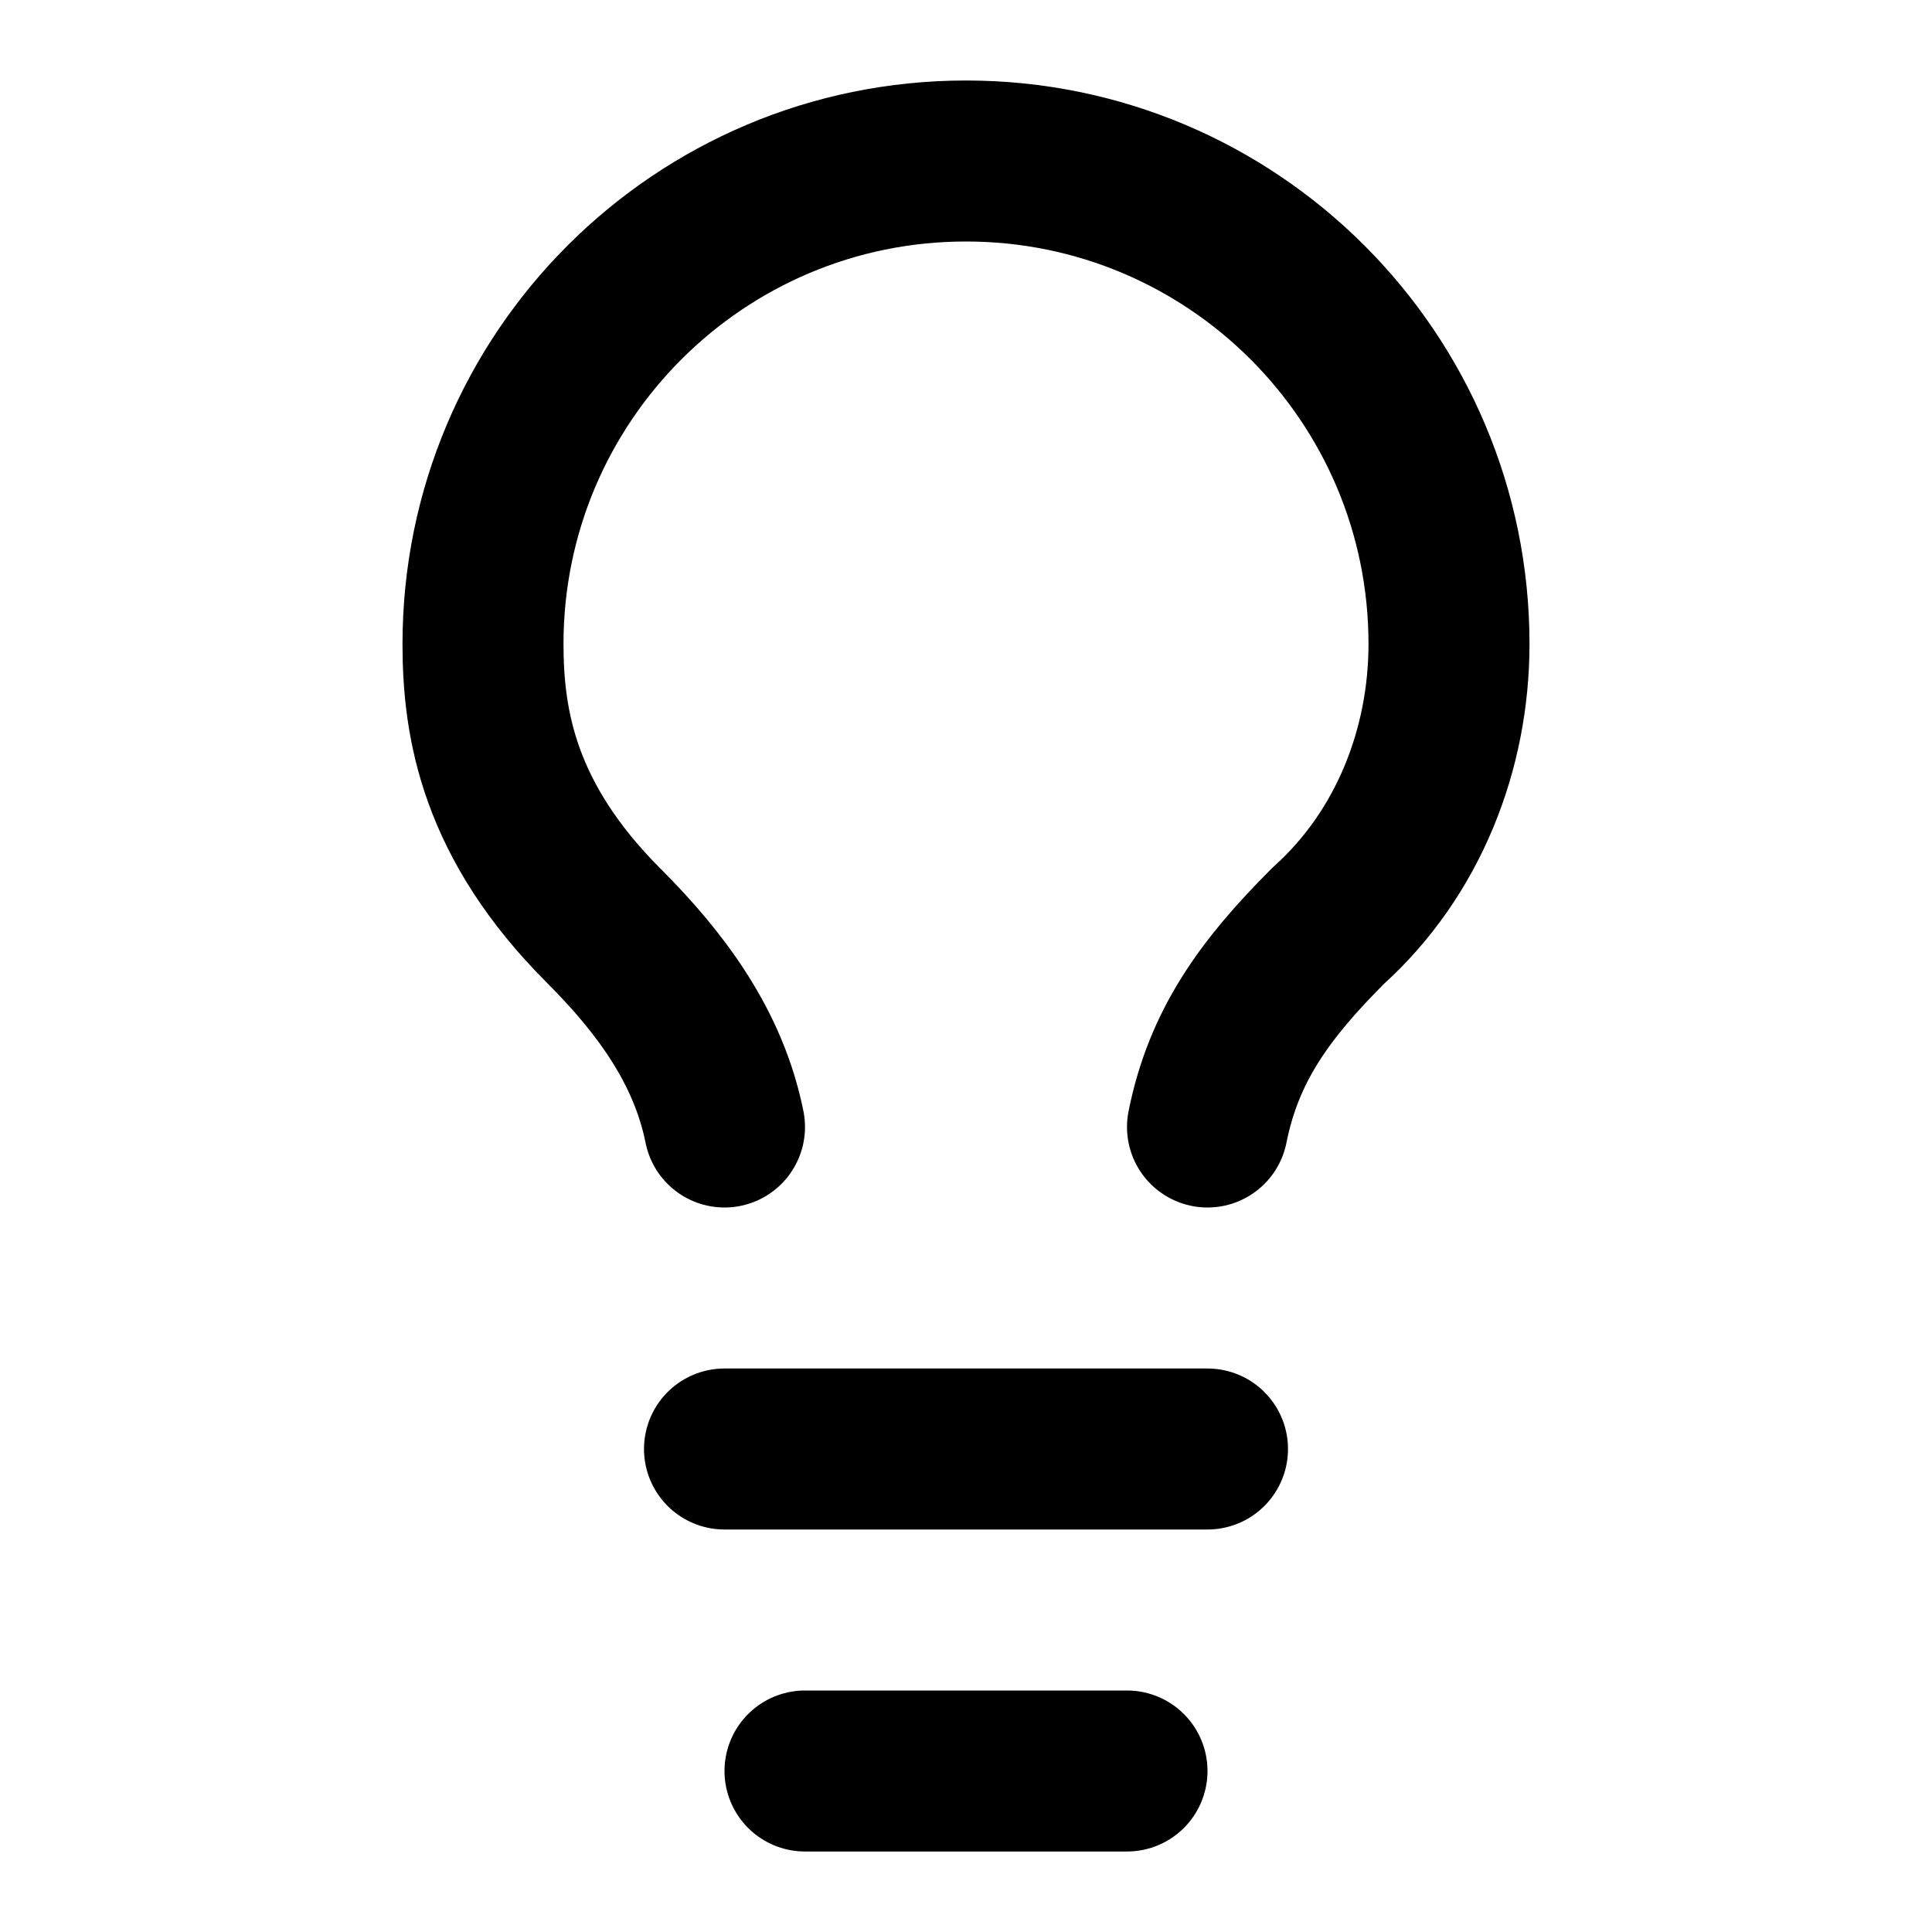
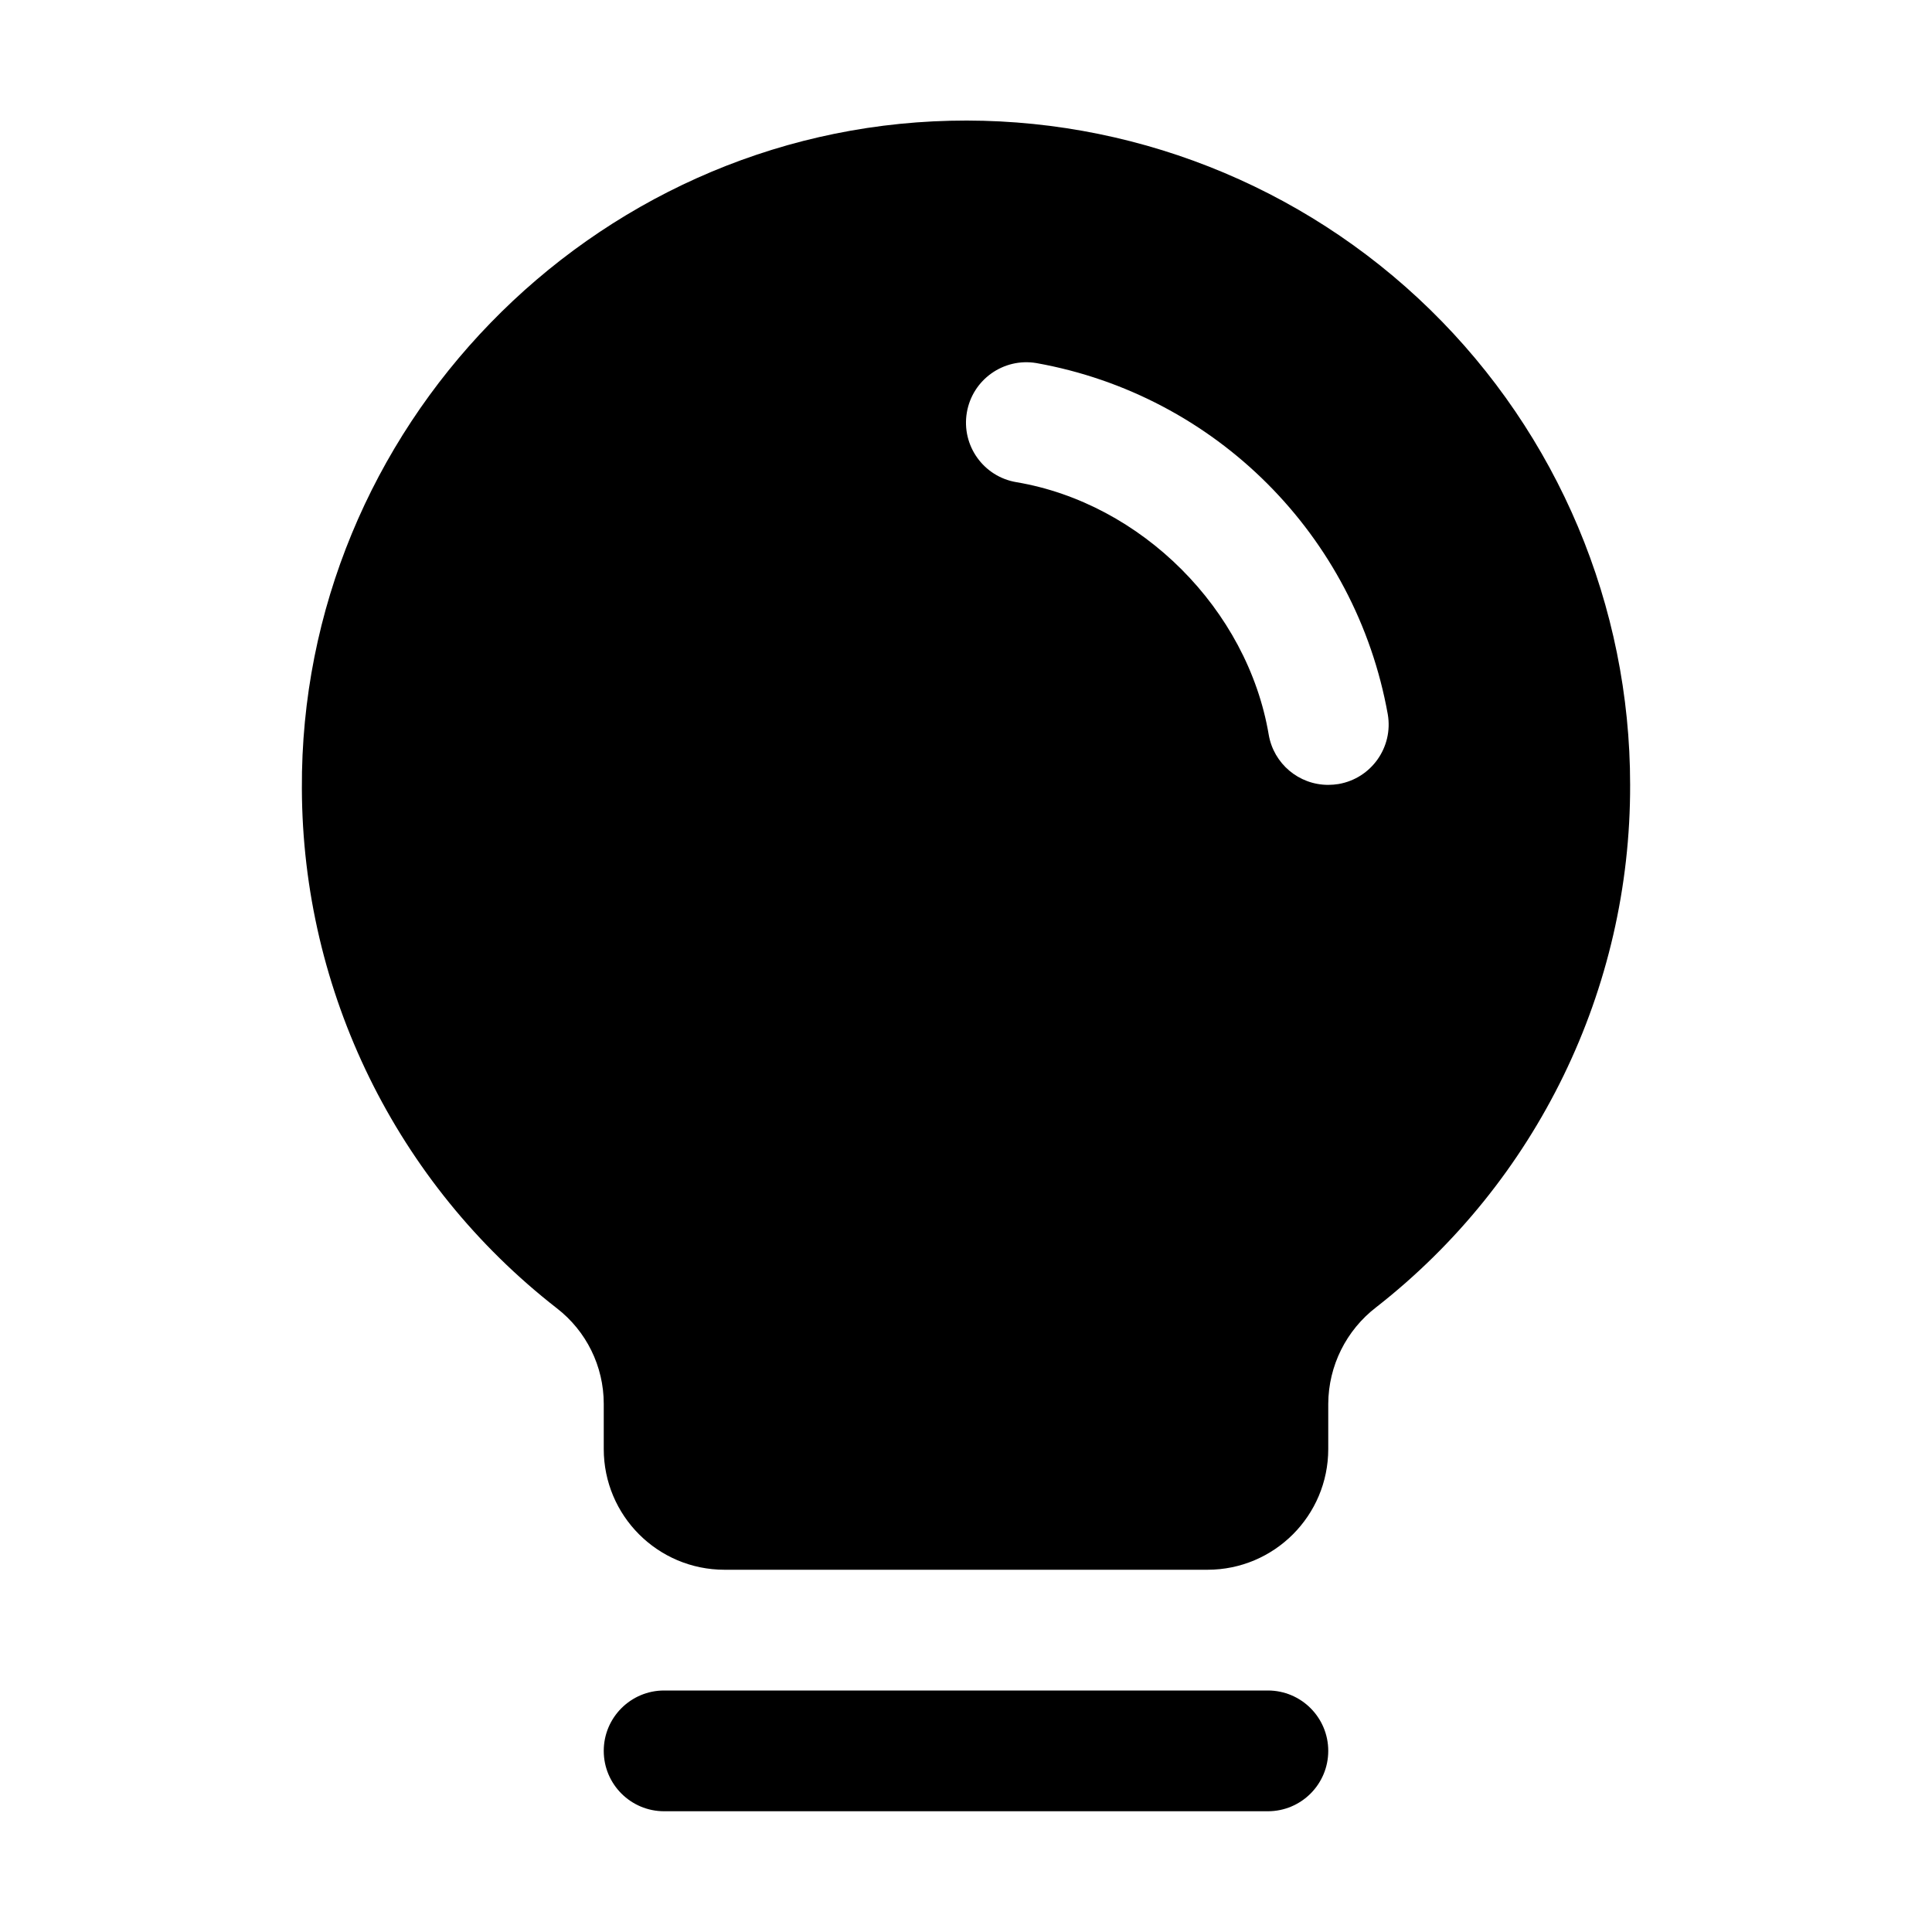
- <svg xmlns="http://www.w3.org/2000/svg" class="lucide lucide-lightbulb" width="24" height="24" viewBox="0 0 24 24" fill="none" stroke="currentColor" stroke-width="2" stroke-linecap="round" stroke-linejoin="round">
-   <path d="M15 14c.2-1 .7-1.7 1.5-2.5 1-.9 1.5-2.2 1.5-3.5A6 6 0 0 0 6 8c0 1 .2 2.2 1.5 3.5.7.7 1.3 1.5 1.5 2.5" />
-   <path d="M9 18h6" />
-   <path d="M10 22h4" />
+ <svg xmlns="http://www.w3.org/2000/svg" viewBox="0 0 256 256" fill="currentColor">
+   <path d="M176,232a8,8,0,0,1-8,8H88a8,8,0,0,1,0-16h80A8,8,0,0,1,176,232Zm40-128a87.55,87.55,0,0,1-33.64,69.21A16.24,16.24,0,0,0,176,186v6a16,16,0,0,1-16,16H96a16,16,0,0,1-16-16v-6a16,16,0,0,0-6.23-12.66A87.59,87.59,0,0,1,40,104.49C39.74,56.83,78.26,17.14,125.88,16A88,88,0,0,1,216,104Zm-32.11-9.34a57.6,57.6,0,0,0-46.56-46.55,8,8,0,0,0-2.66,15.78c16.57,2.79,30.63,16.85,33.44,33.45A8,8,0,0,0,176,104a9,9,0,0,0,1.35-.11A8,8,0,0,0,183.89,94.66Z" />
</svg>
